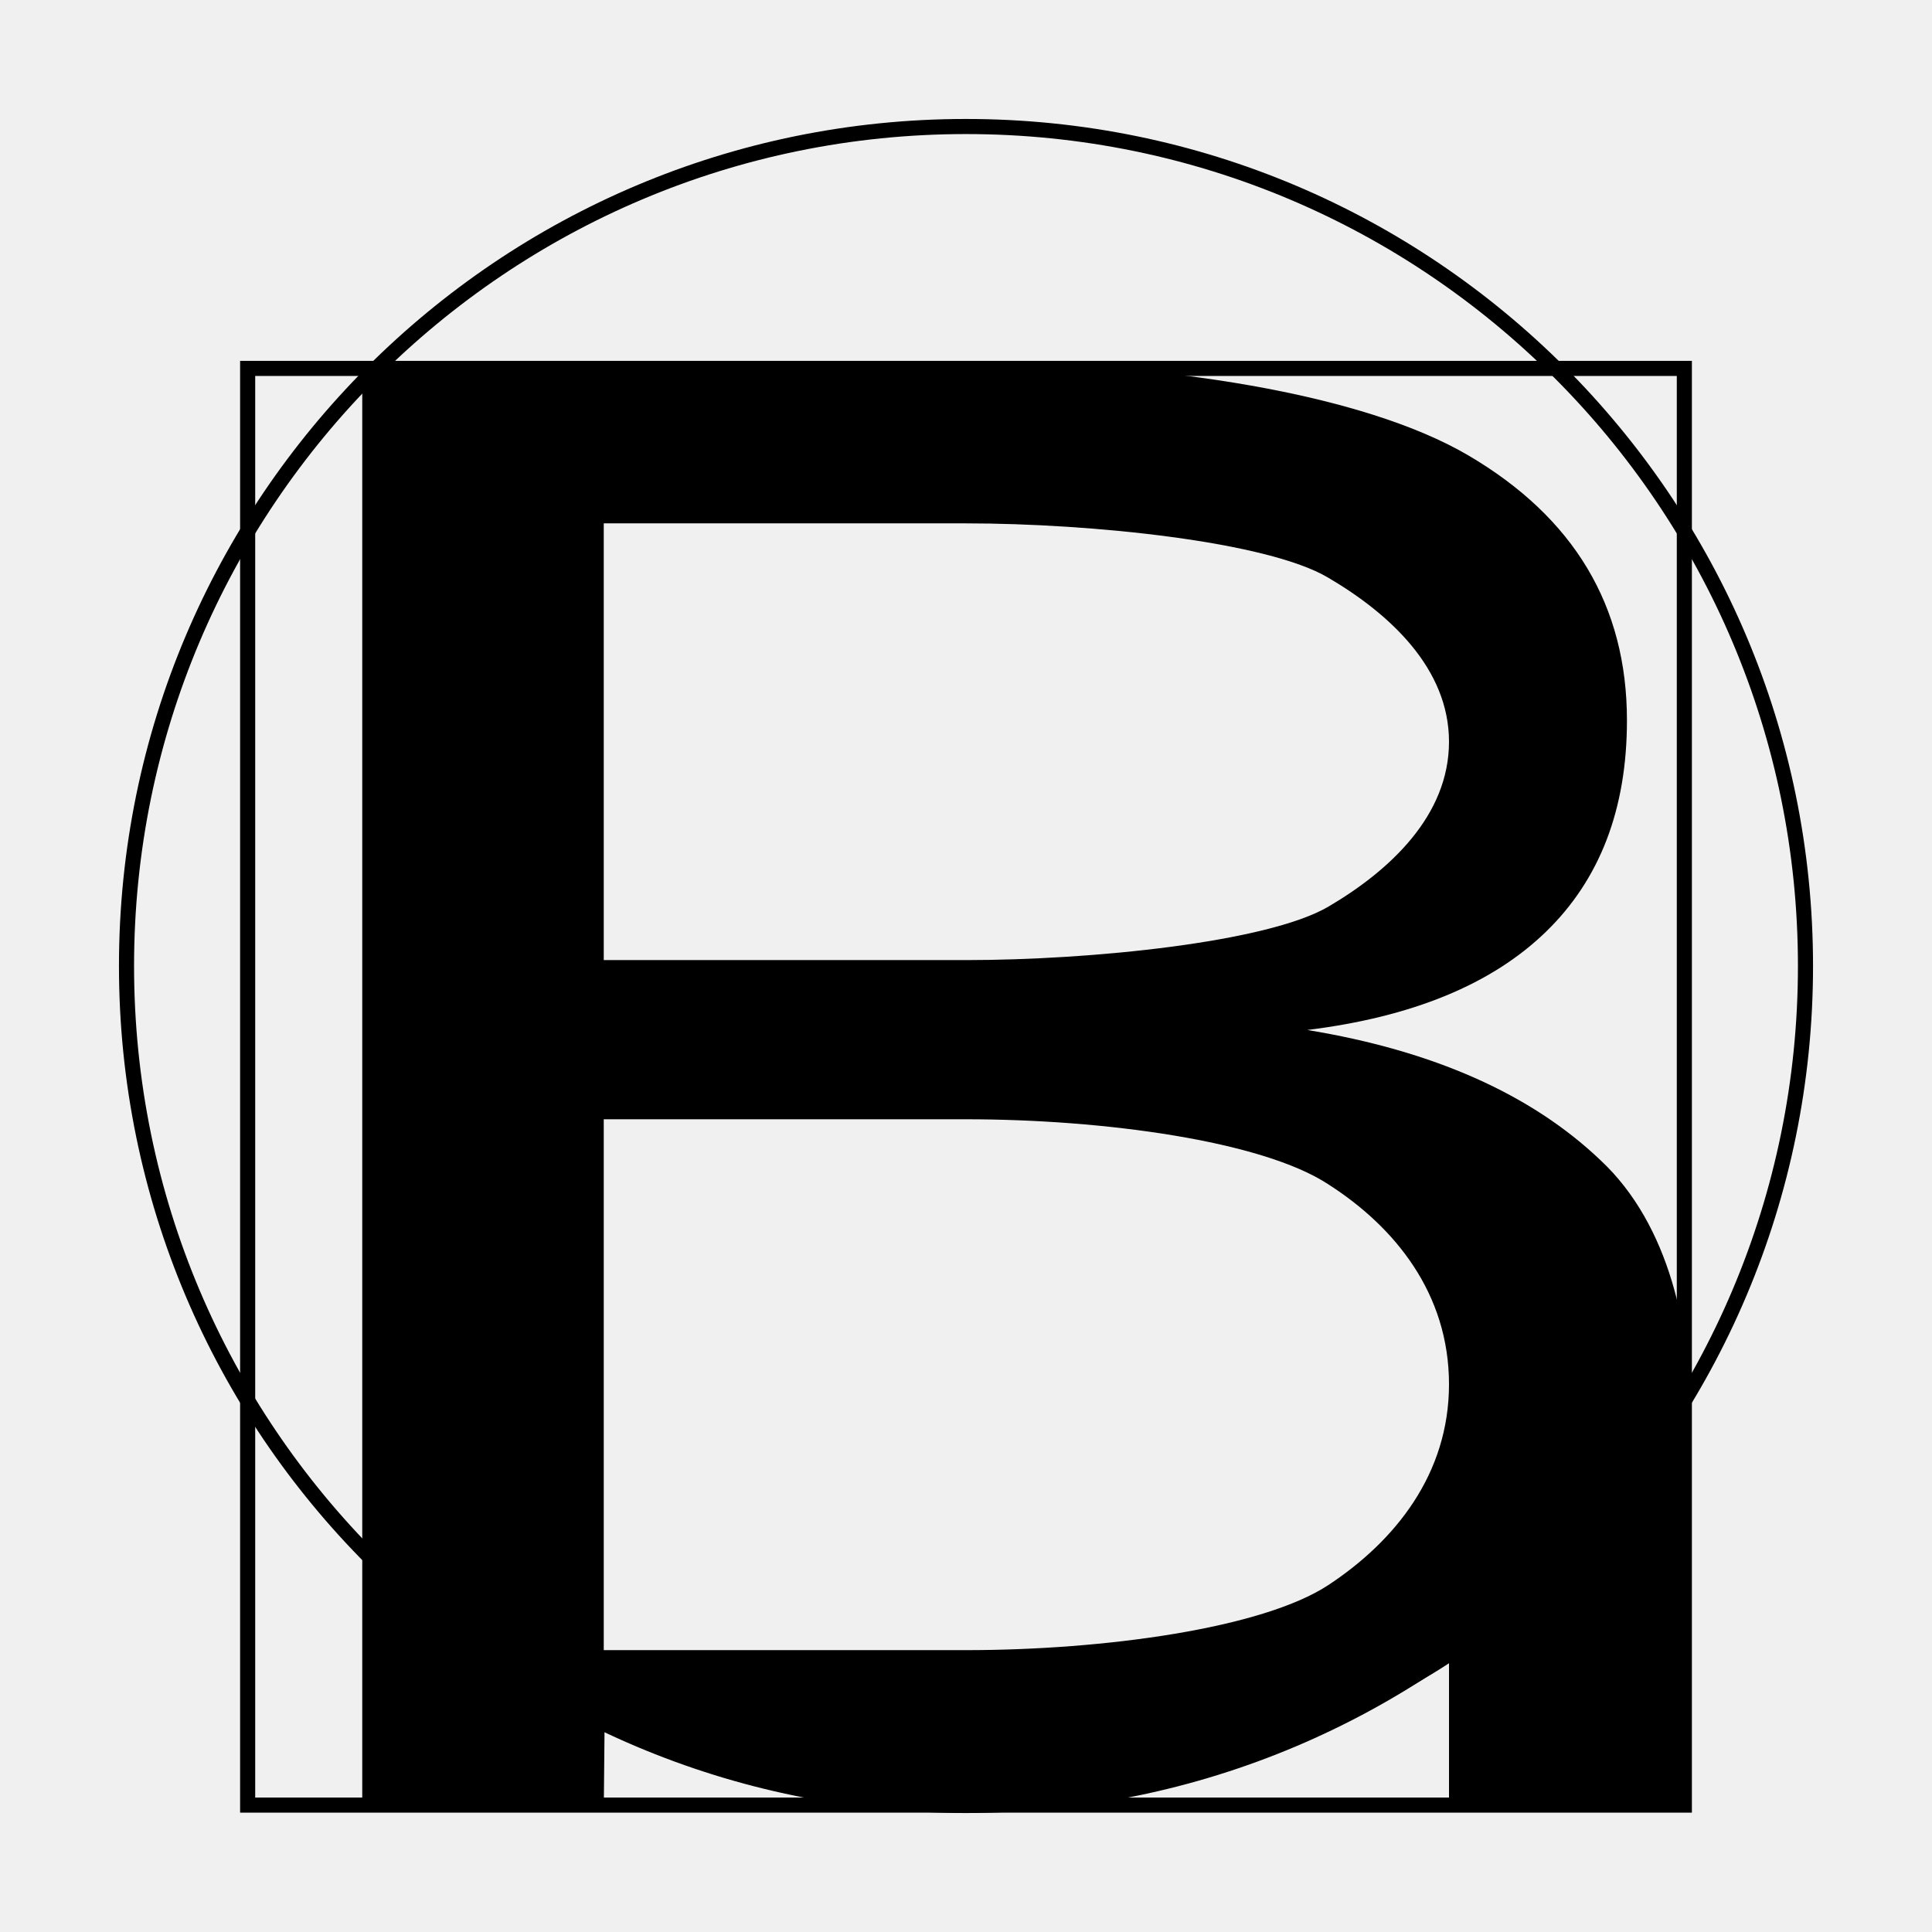
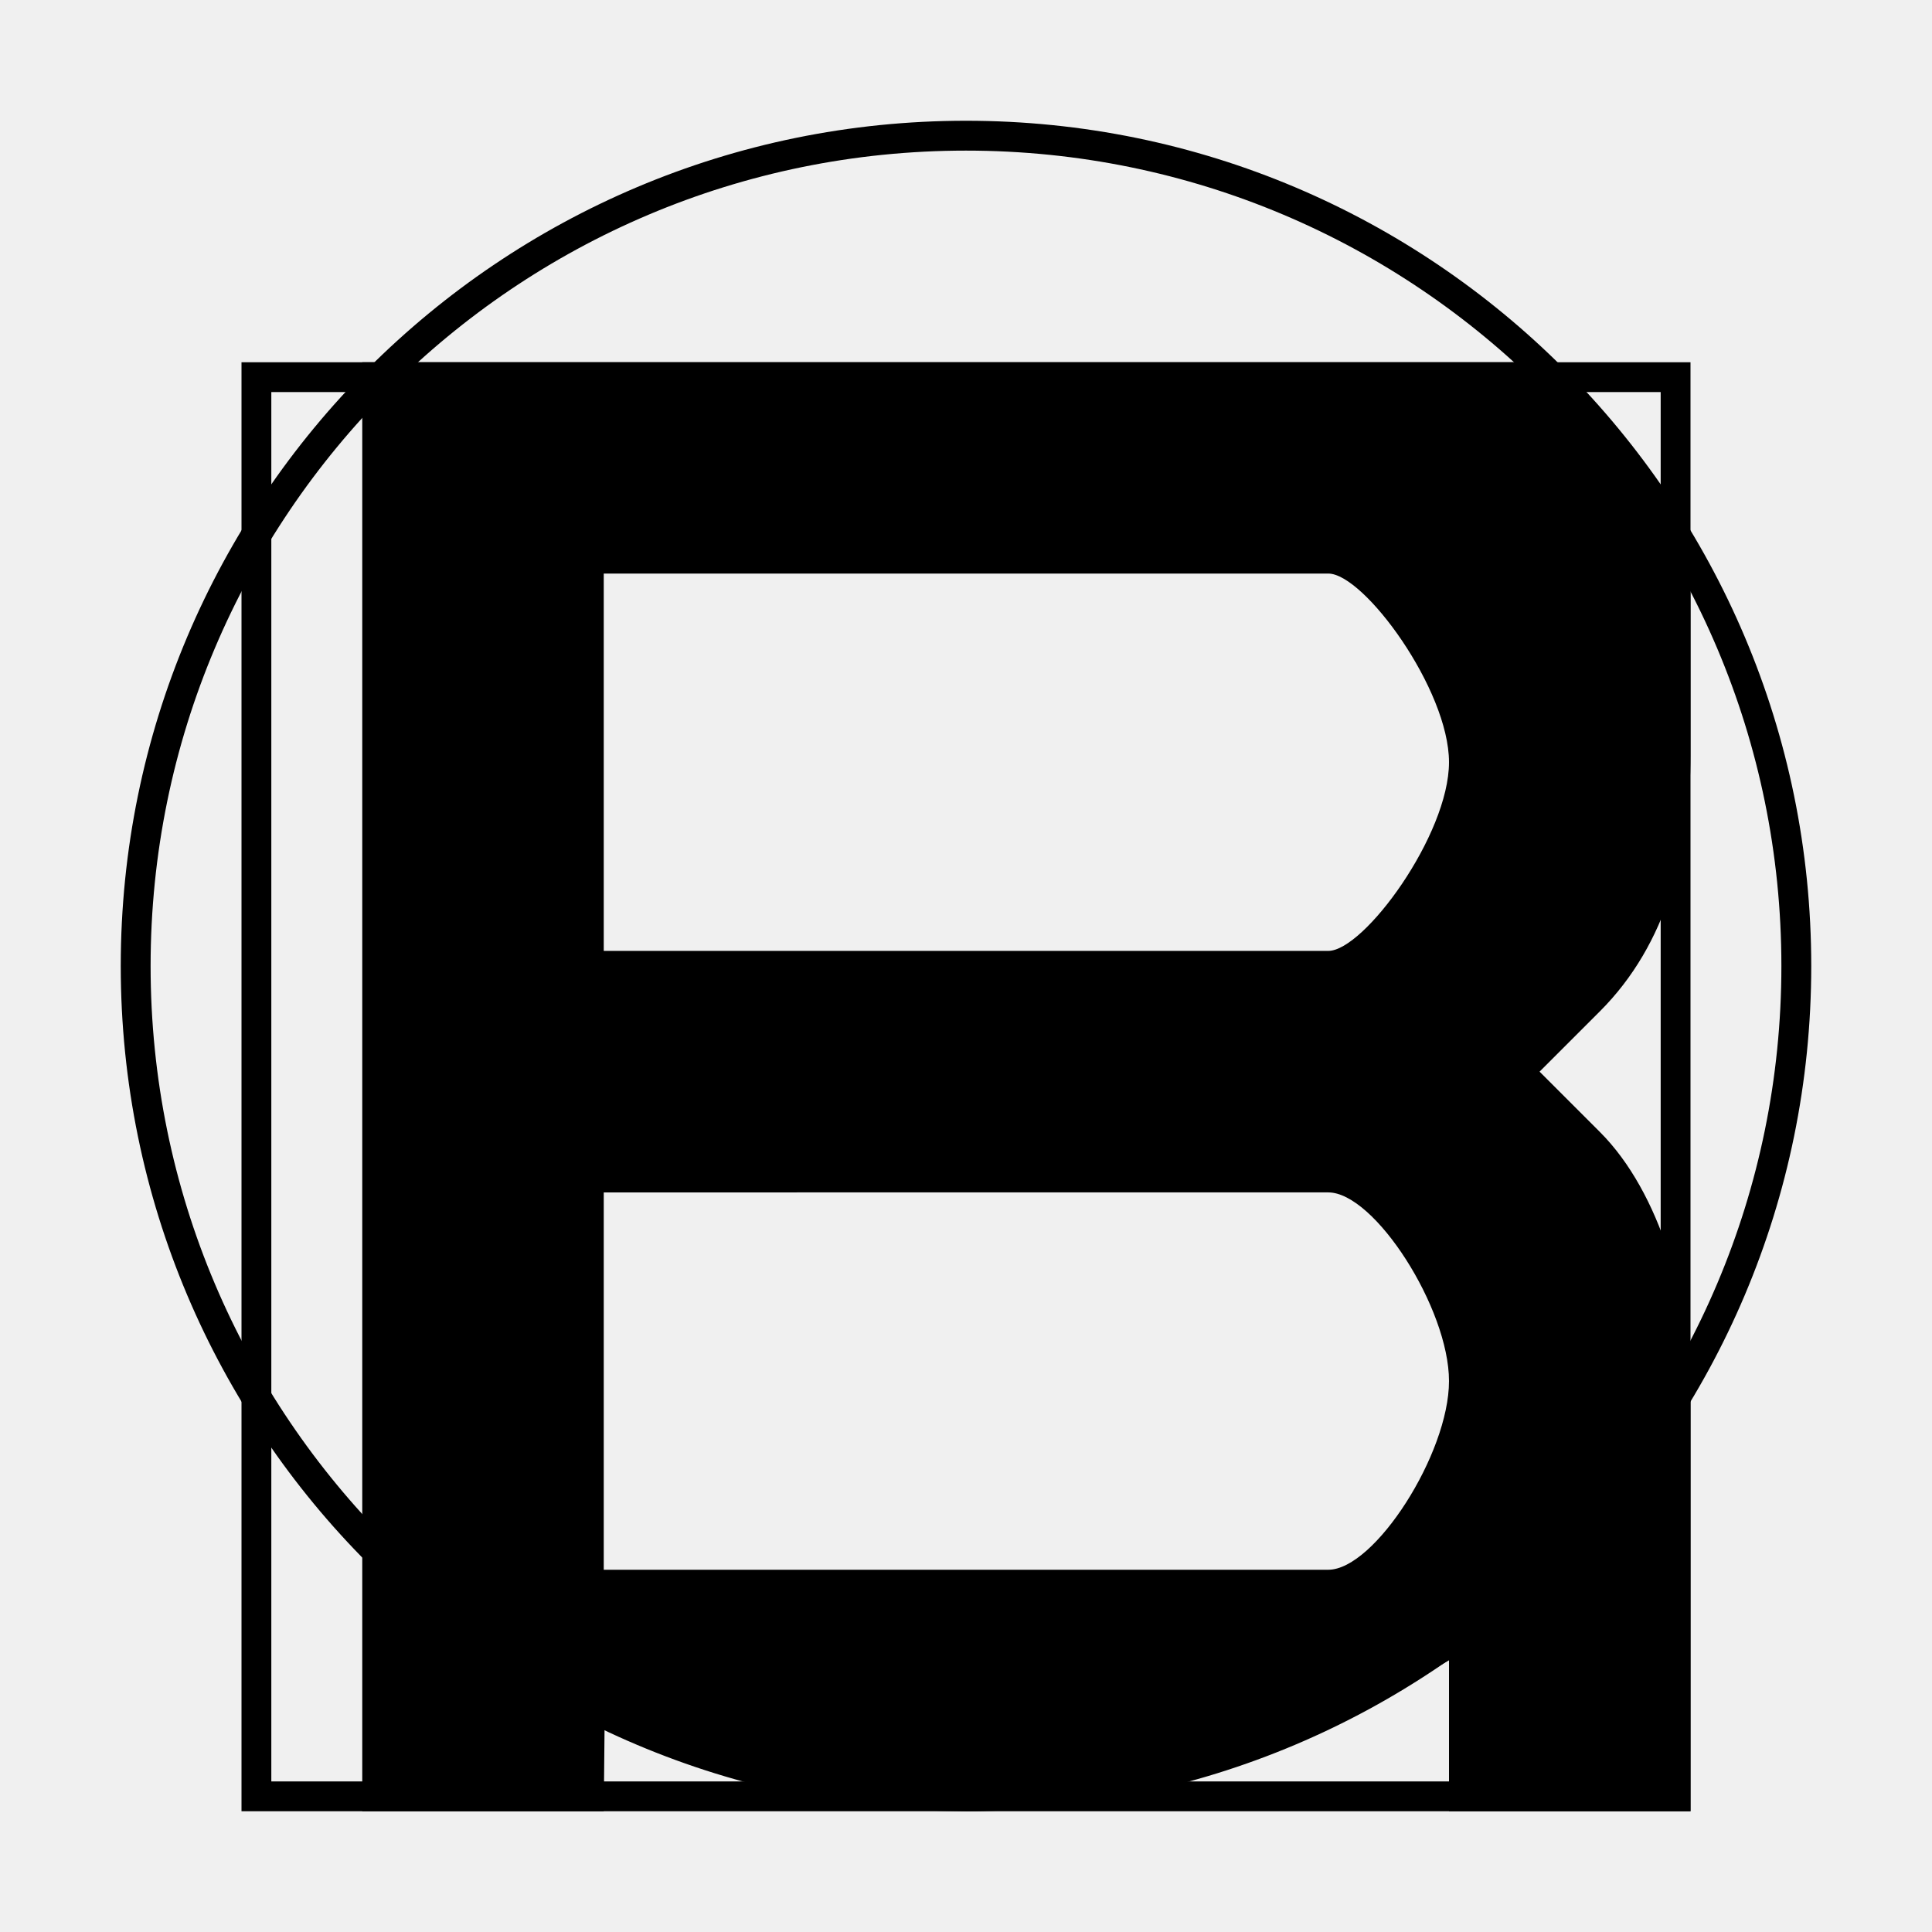
<svg xmlns="http://www.w3.org/2000/svg" width="512" height="512" id="svg2" version="1.1">
  <defs id="defs4" />
  <g id="layer1" transform="translate(0,-540.3622)">
-     <rect style="fill:#ffffff;fill-opacity:0;fill-rule:evenodd;stroke:#000000;stroke-width:4;stroke-linecap:square;stroke-linejoin:miter;stroke-miterlimit:4;stroke-opacity:1;stroke-dasharray:none" id="rect2985" width="380.737" height="380.737" x="65.632" y="637.994" />
-     <path style="fill:#ffffff;fill-opacity:0;stroke:#000000;stroke-width:3.93;stroke-miterlimit:4;stroke-opacity:1;stroke-dasharray:none" id="path2991" d="m 568.571,393.791 a 218.571,218.571 0 1 1 -437.143,0 218.571,218.571 0 1 1 437.143,0 z" transform="matrix(1.017851,0,0,1.017851,-100.248,395.5417)" />
+     <rect style="fill:#ffffff;fill-opacity:0;fill-rule:evenodd;stroke:#000000;stroke-width:7.903;stroke-linecap:square;stroke-linejoin:miter;stroke-miterlimit:4;stroke-opacity:1;stroke-dasharray:none" id="rect2985" width="376.097" height="376.097" x="67.951" y="640.313" />
+     <path style="fill:#ffffff;fill-opacity:0;stroke:#000000;stroke-width:7.86;stroke-miterlimit:4;stroke-opacity:1;stroke-dasharray:none" id="path2991" d="m 568.571,393.791 a 218.571,218.571 0 1 1 -437.143,0 218.571,218.571 0 1 1 437.143,0 z" transform="matrix(1.006736,0,0,1.006736,-96.35753,399.9189)" />
    <g transform="scale(1.14325,0.8746991)" style="font-size:602.203px;font-style:normal;font-weight:normal;line-height:125%;letter-spacing:0px;word-spacing:0px;fill:#000000;fill-opacity:1;stroke:none;font-family:Sans" id="text3808">
-       <path d="m 139.952,956.876 0,160.842 83.971,0 c 31.953,0 68.681,-6.567 83.971,-19.701 15.486,-13.33 27.99,-33.619 27.99,-60.867 -3e-4,-27.444 -12.504,-47.635 -27.99,-60.573 -15.291,-13.134 -52.019,-19.701 -83.971,-19.701 m -83.971,-180.543 0,132.32 83.971,0 c 29.012,0 69.857,-5.391 83.971,-16.172 14.31,-10.977 27.99,-27.64 27.99,-49.988 -2.9e-4,-22.151 -13.681,-38.715 -27.99,-49.693 -14.114,-10.977 -54.959,-16.466 -83.971,-16.466 m -139.952,-48.811 139.952,0 c 45.283,0 91.951,9.41 116.455,28.228 24.503,18.819 36.755,45.577 36.756,80.274 -3.5e-4,26.856 -6.273,48.224 -18.819,64.102 -12.546,15.879 -30.973,25.778 -55.28,29.698 29.208,6.273 51.849,19.407 67.924,39.402 16.27,19.799 20.907,51.967 20.907,77.591 l 0,119.713 -55.981,0 0,-44.842 c -17.695,15.134 -37.066,24.31 -56.827,32.06 -17.877,7.011 -36.469,12.873 -55.134,12.782 -21.465,-0.105 -45.637,-9.54 -63.321,-15.318 l -20.441,-13.042 -0.209,28.36 -55.981,0 0,-80.028 -3e-6,-358.981" id="path3816" />
+       <path d="m 139.952,979.036 0,114.325 c 0,0 55.981,0 83.971,0 0,0 73.215,0 83.971,0 10.756,0 27.99,-35.178 27.99,-57.163 0,-21.984 -17.235,-57.163 -27.99,-57.163 -10.756,10e-6 -83.971,0 -83.971,0 m -83.971,-187.493 0,114.325 83.971,0 83.971,0 c 8.296,0 27.99,-35.178 27.99,-57.163 0,-21.984 -19.694,-57.163 -27.99,-57.163 l -83.971,0 m 0,-64.022 c 0,0 68.81,0 90.969,0 22.159,0 41.986,0 41.986,0 l 34.988,54.876 0,64.022 c 0,28.922 -5.346,57.29 -20.993,77.741 l -13.995,18.292 13.995,18.292 c 14.092,18.419 20.993,51.693 20.993,77.741 l 0,128.044 -55.981,0 0,-45.73 c -33.402,25.423 -76.14,45.488 -111.961,45.73 -31.465,-2.159 -56.366,-10.88 -83.762,-28.36 l -0.209,28.36 -55.981,0 0,-80.028 -3e-6,-358.981" id="path3816" />
    </g>
  </g>
</svg>
